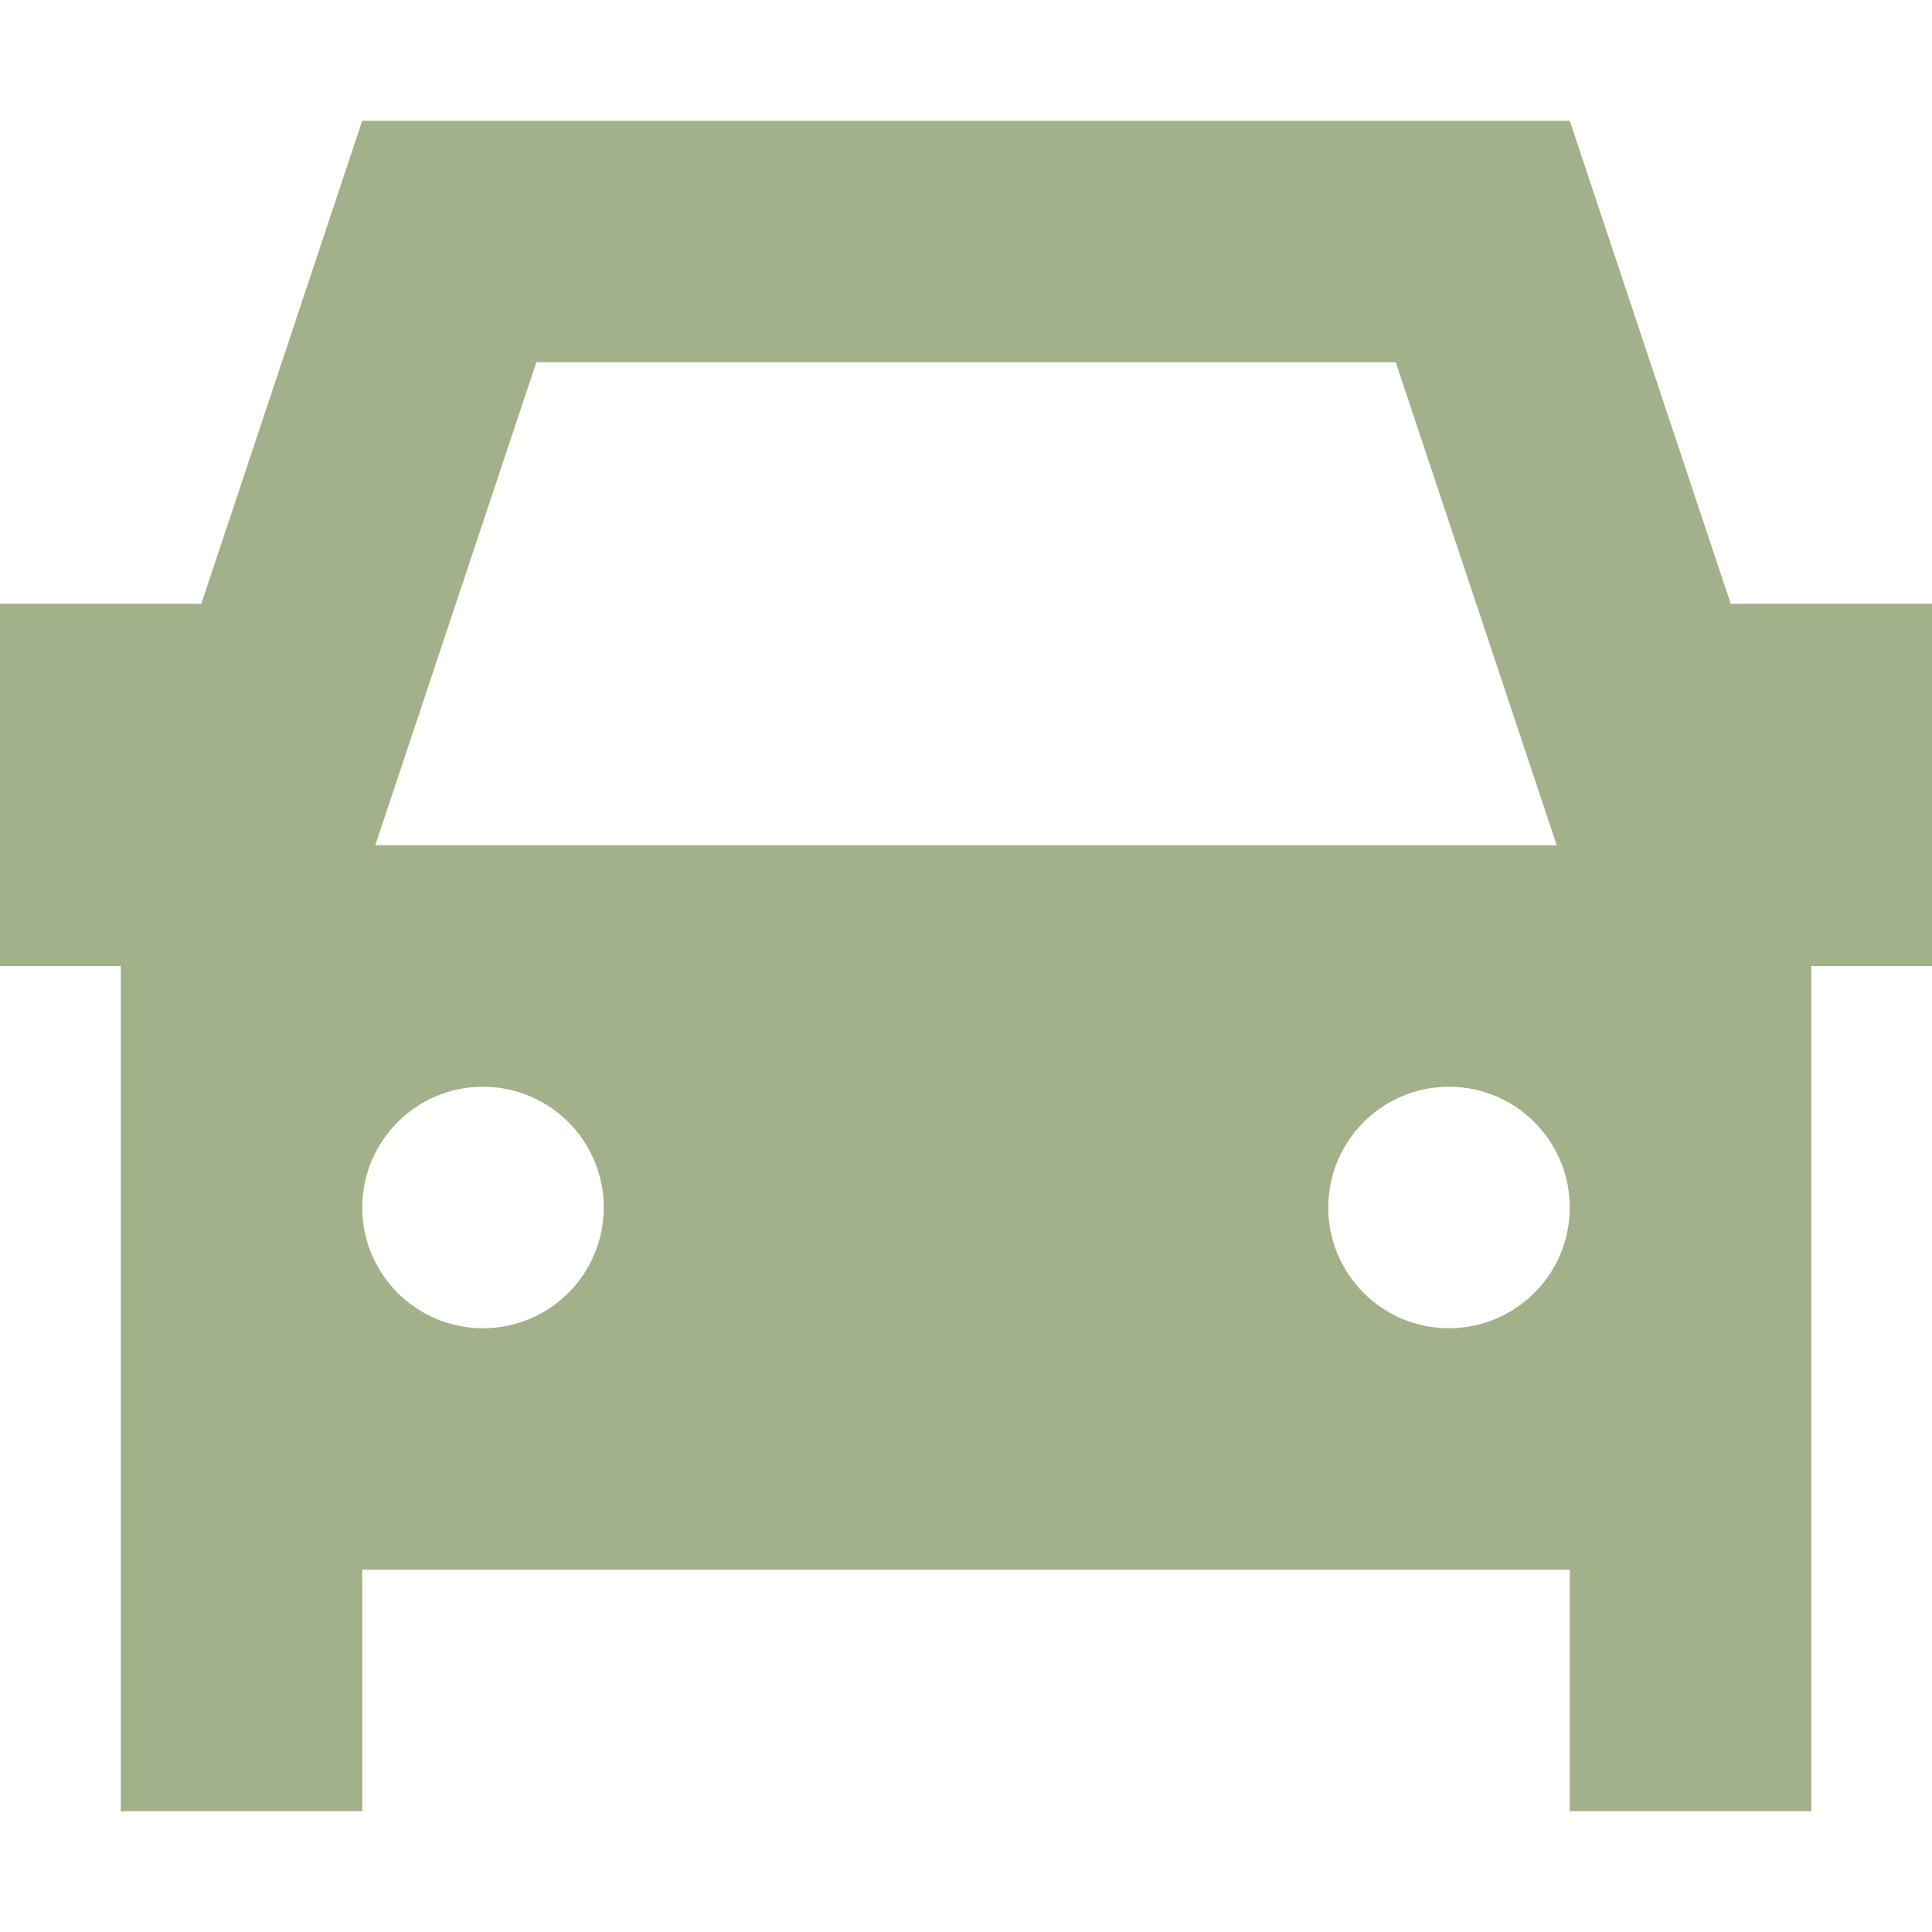
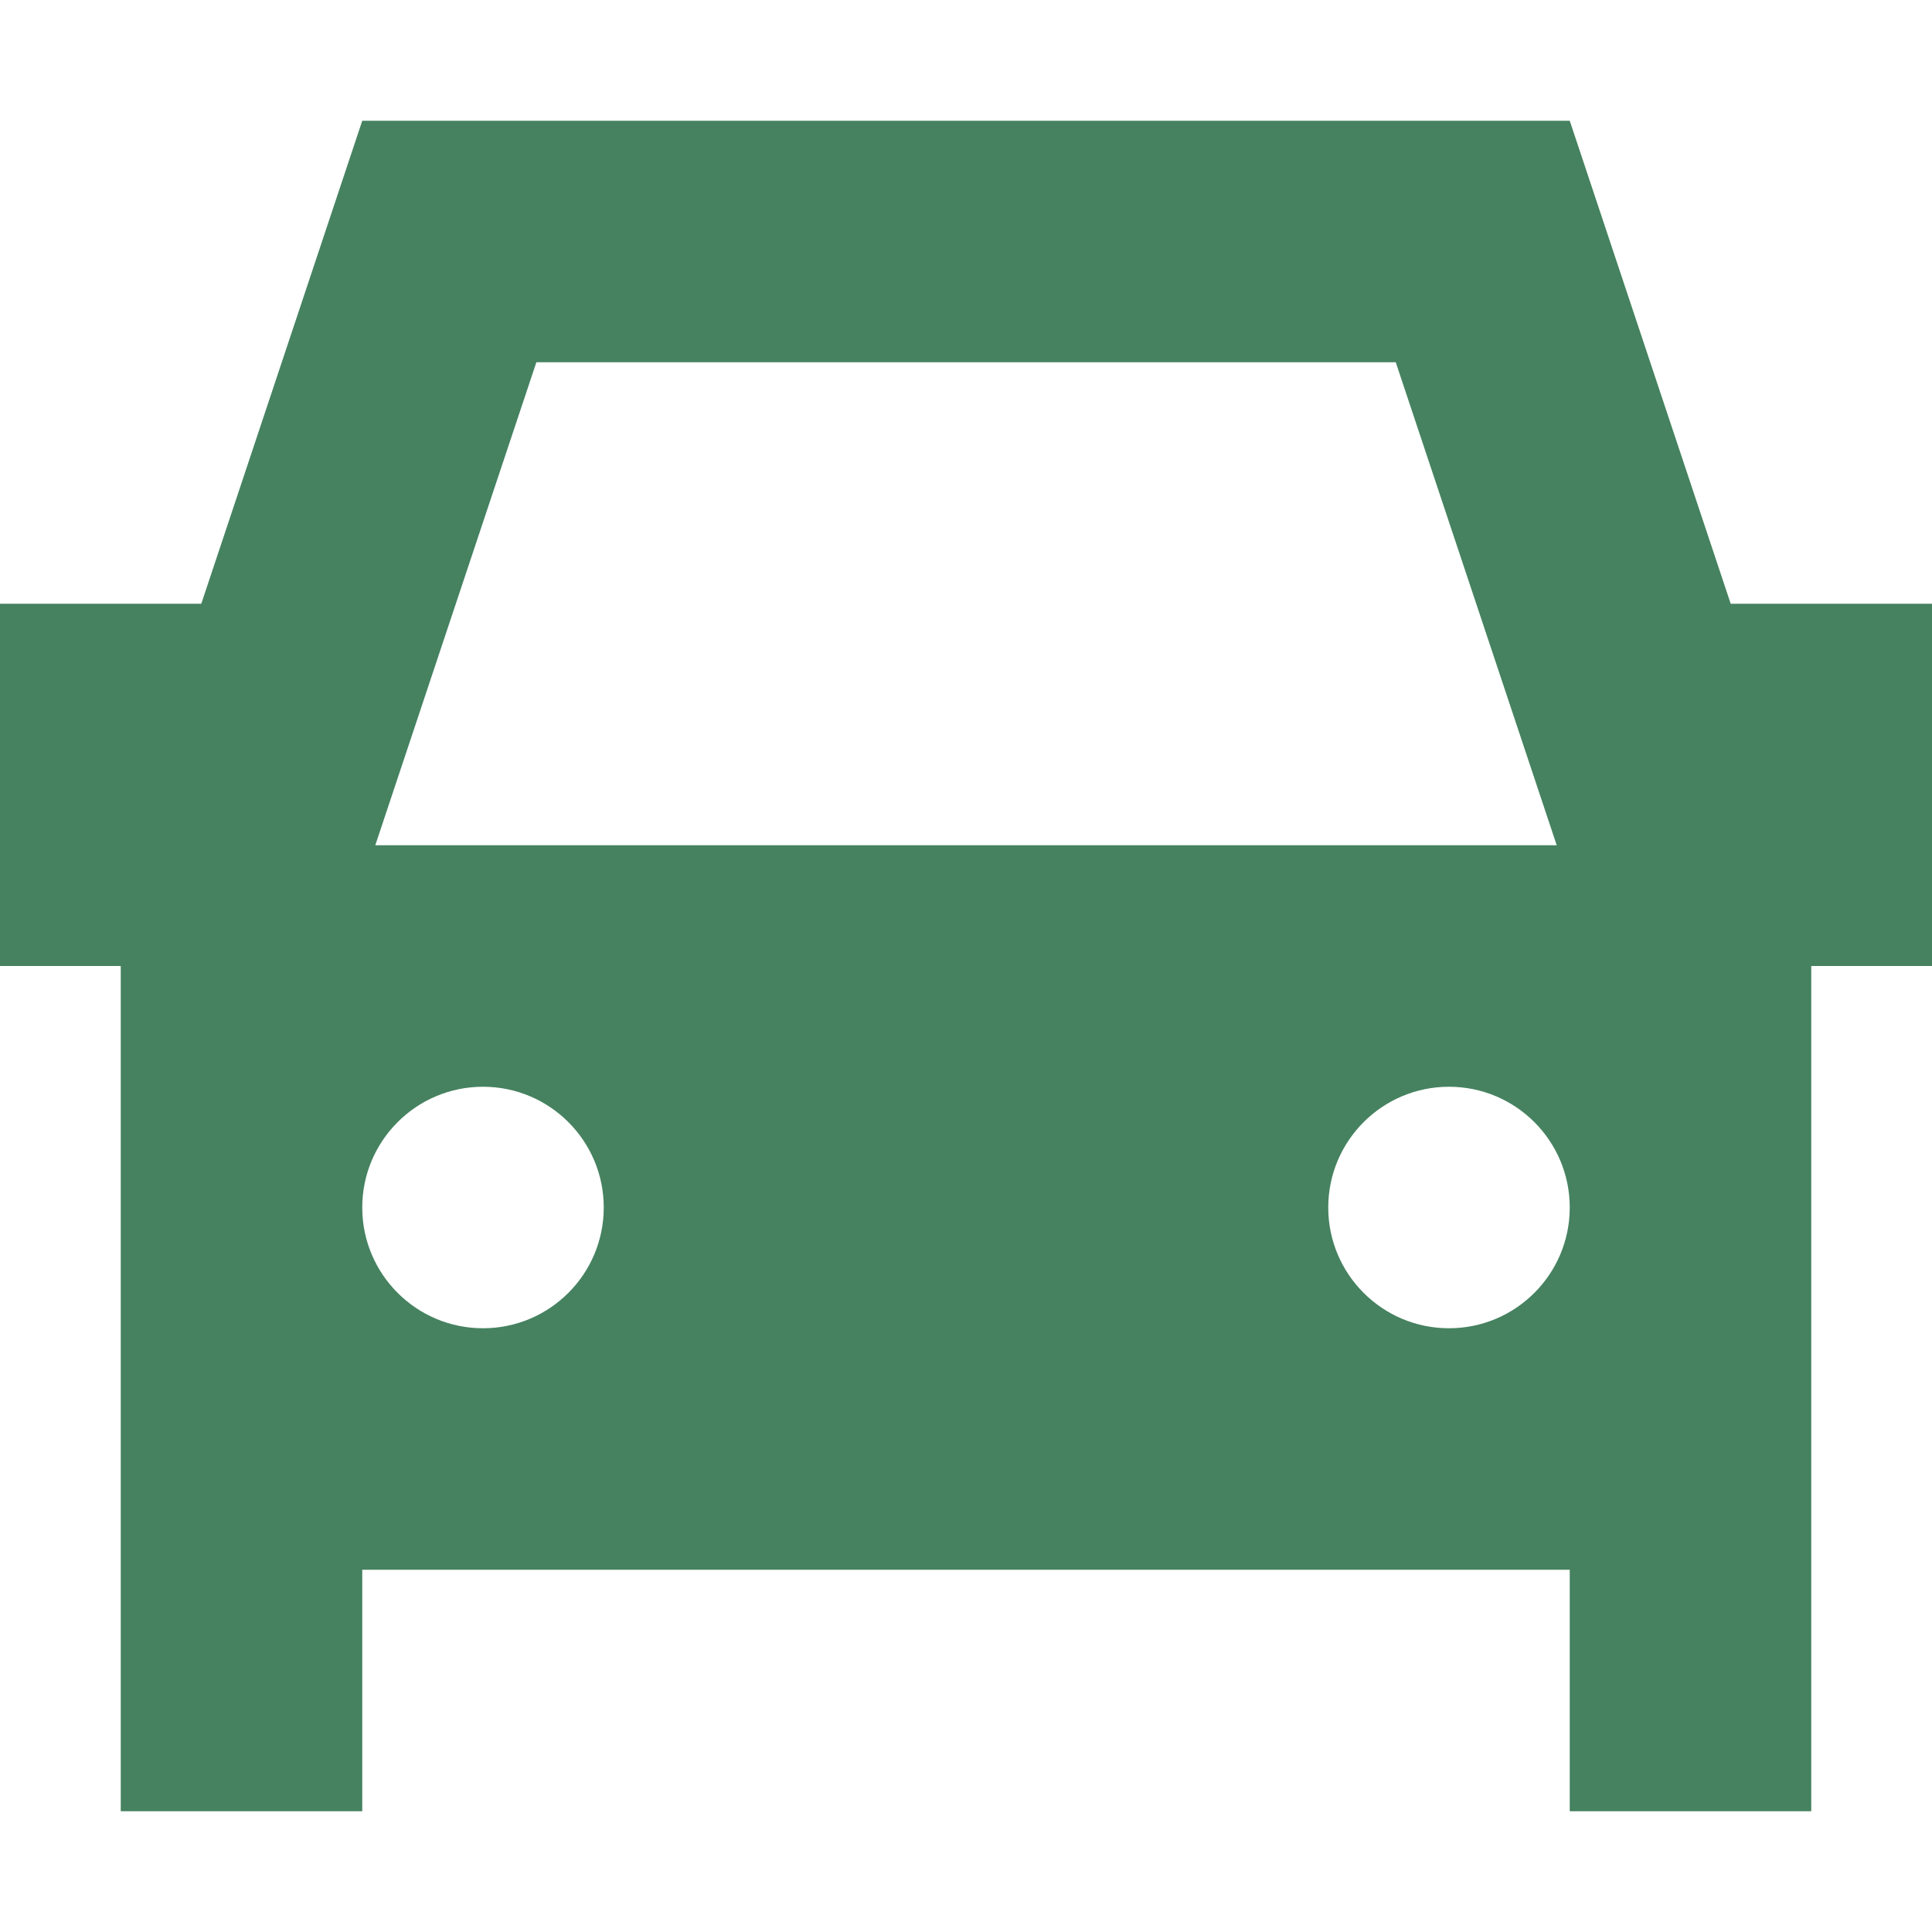
<svg xmlns="http://www.w3.org/2000/svg" width="800px" height="800px" viewBox="0 0 16 16" fill="none">
  <g id="SVGRepo_bgCarrier" stroke-width="0" />
  <g id="SVGRepo_tracerCarrier" stroke-linecap="round" stroke-linejoin="round" />
  <g id="SVGRepo_iconCarrier">
-     <path fill-rule="evenodd" clip-rule="evenodd" d="M3 1L1.667 5H0V8H1V15H3V13H13V15H15V8H16V5H14.333L13 1H3ZM4 9C3.448 9 3 9.448 3 10C3 10.552 3.448 11 4 11C4.552 11 5 10.552 5 10C5 9.448 4.552 9 4 9ZM11.559 3H4.442L3.108 7H12.892L11.559 3ZM12 9C11.448 9 11 9.448 11 10C11 10.552 11.448 11 12 11C12.552 11 13 10.552 13 10C13 9.448 12.552 9 12 9Z" fill="#A3B18A" />
+     <path fill-rule="evenodd" clip-rule="evenodd" d="M3 1L1.667 5H0V8H1V15H3V13H13V15H15V8H16V5H14.333L13 1H3ZM4 9C3.448 9 3 9.448 3 10C3 10.552 3.448 11 4 11C4.552 11 5 10.552 5 10C5 9.448 4.552 9 4 9ZM11.559 3H4.442L3.108 7H12.892L11.559 3ZM12 9C11.448 9 11 9.448 11 10C11 10.552 11.448 11 12 11C12.552 11 13 10.552 13 10C13 9.448 12.552 9 12 9Z" fill="#468260" />
  </g>
</svg>
